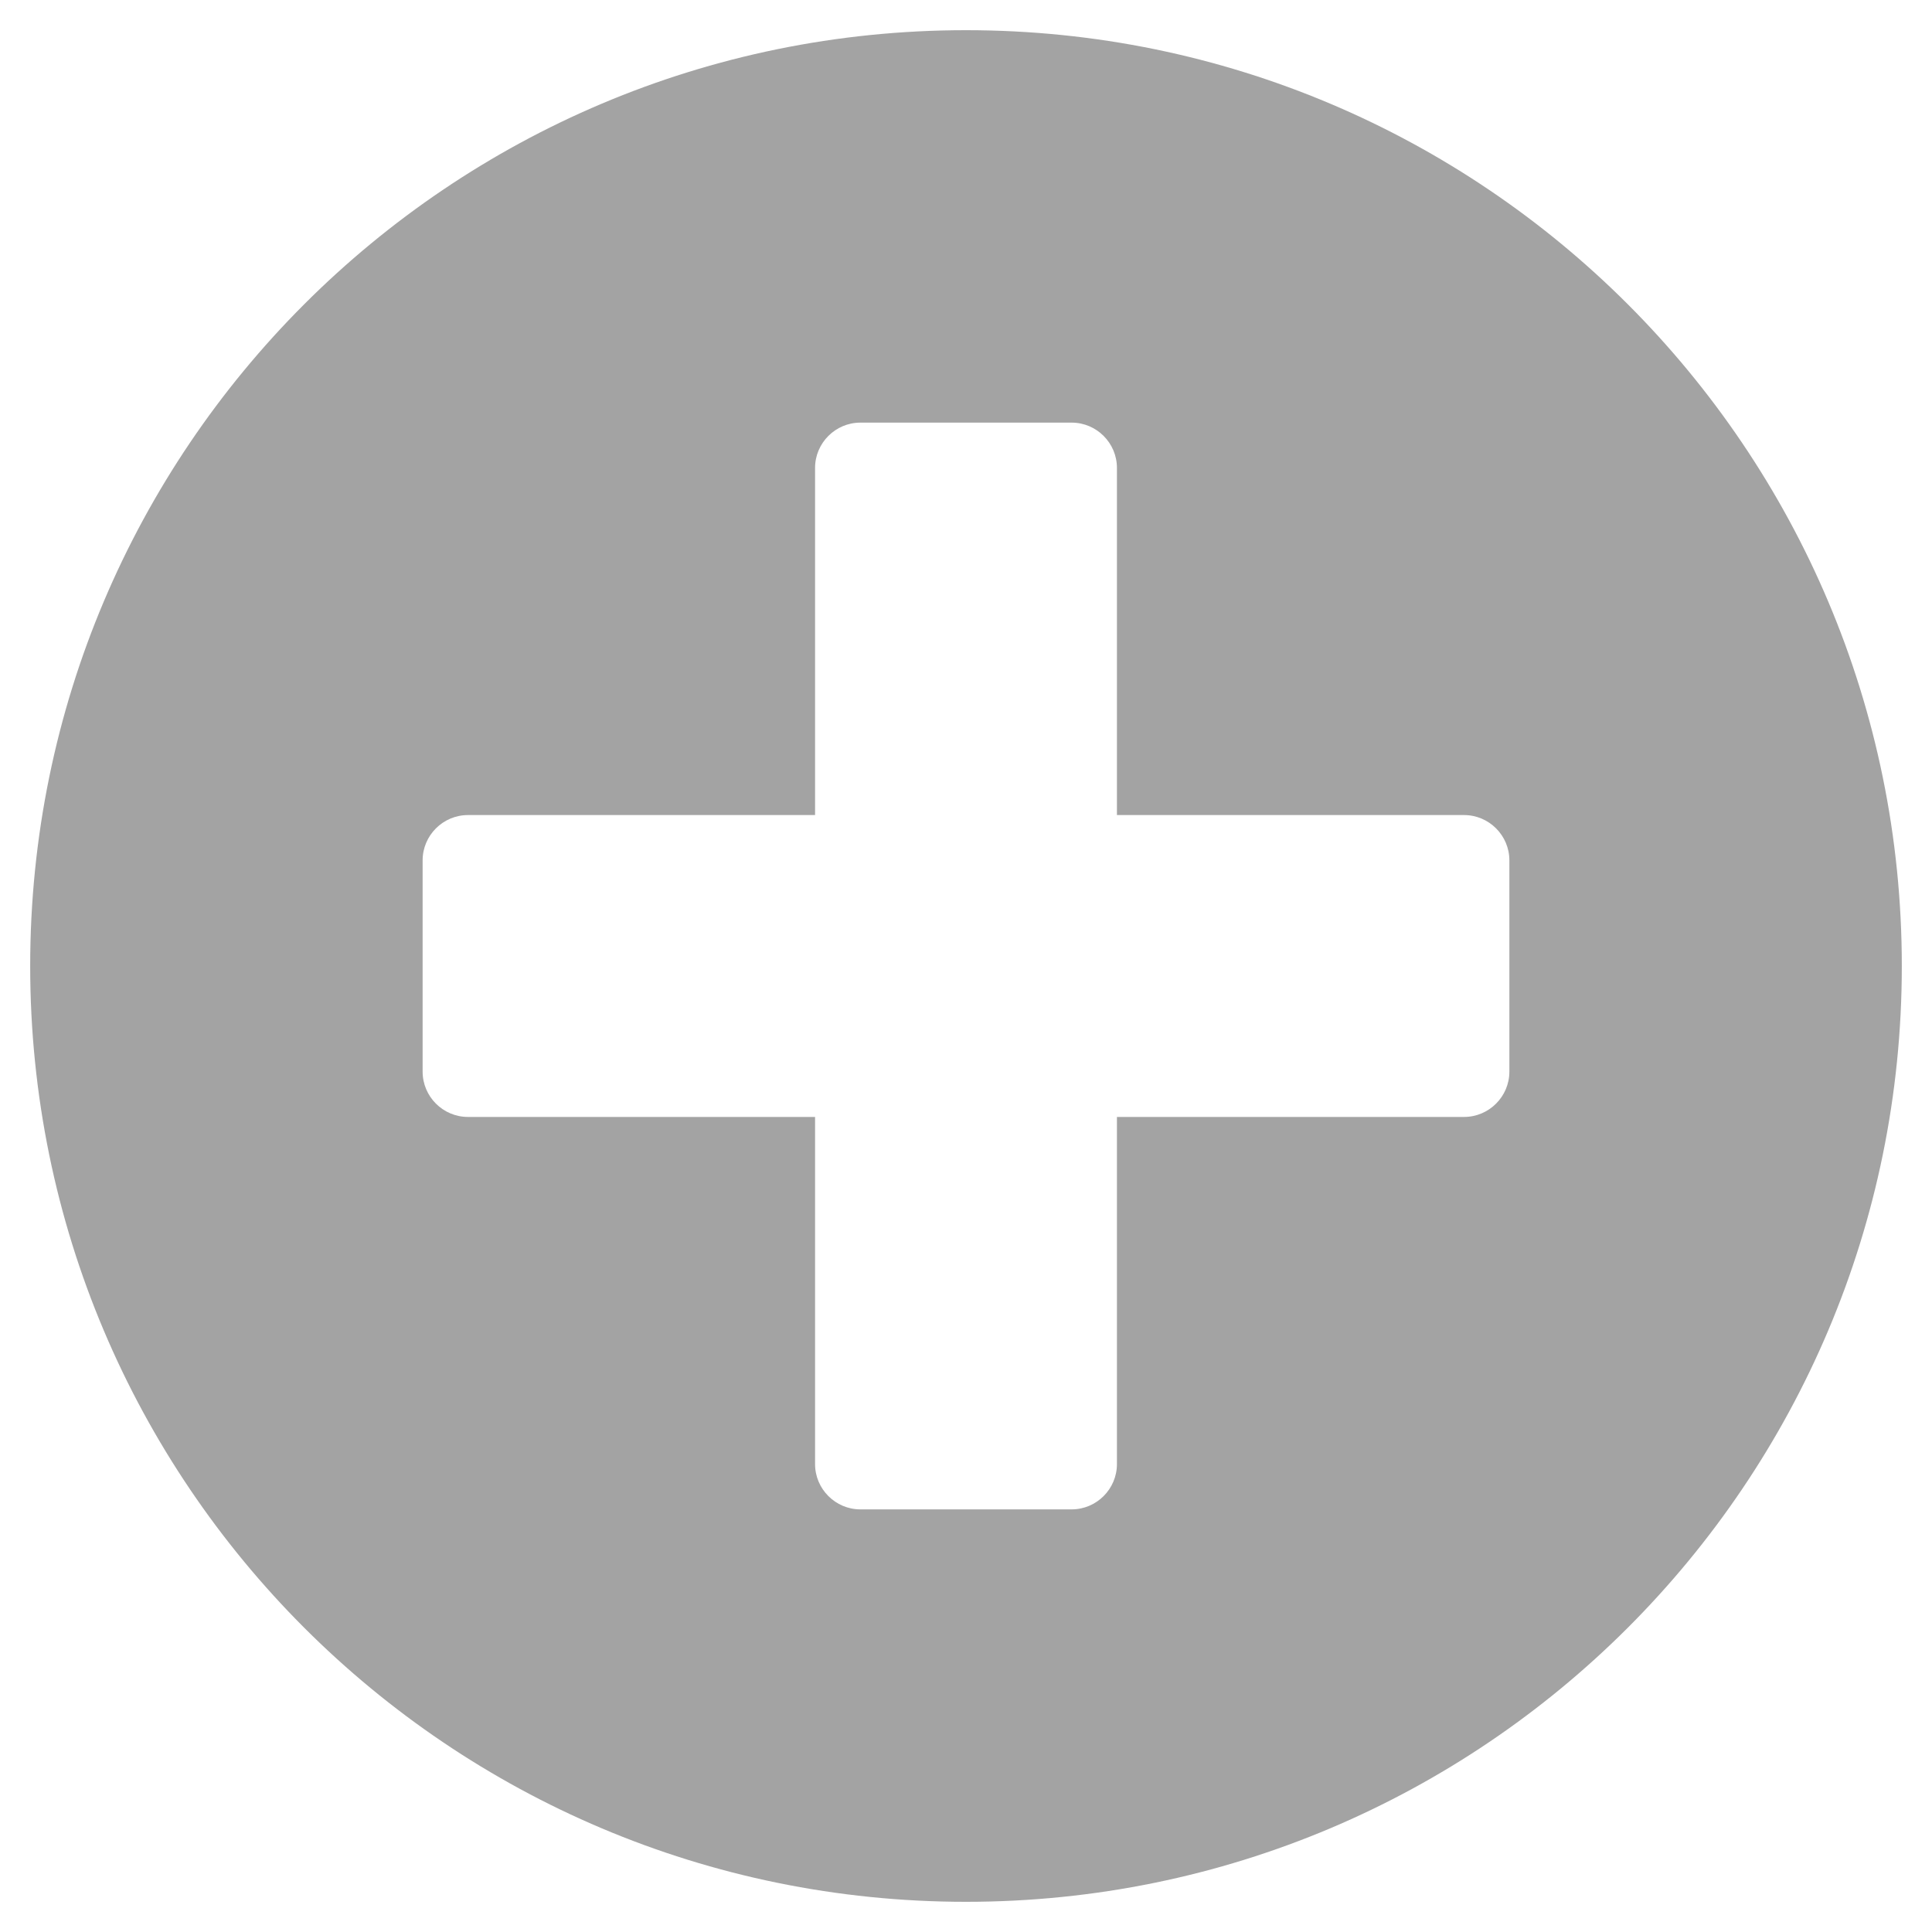
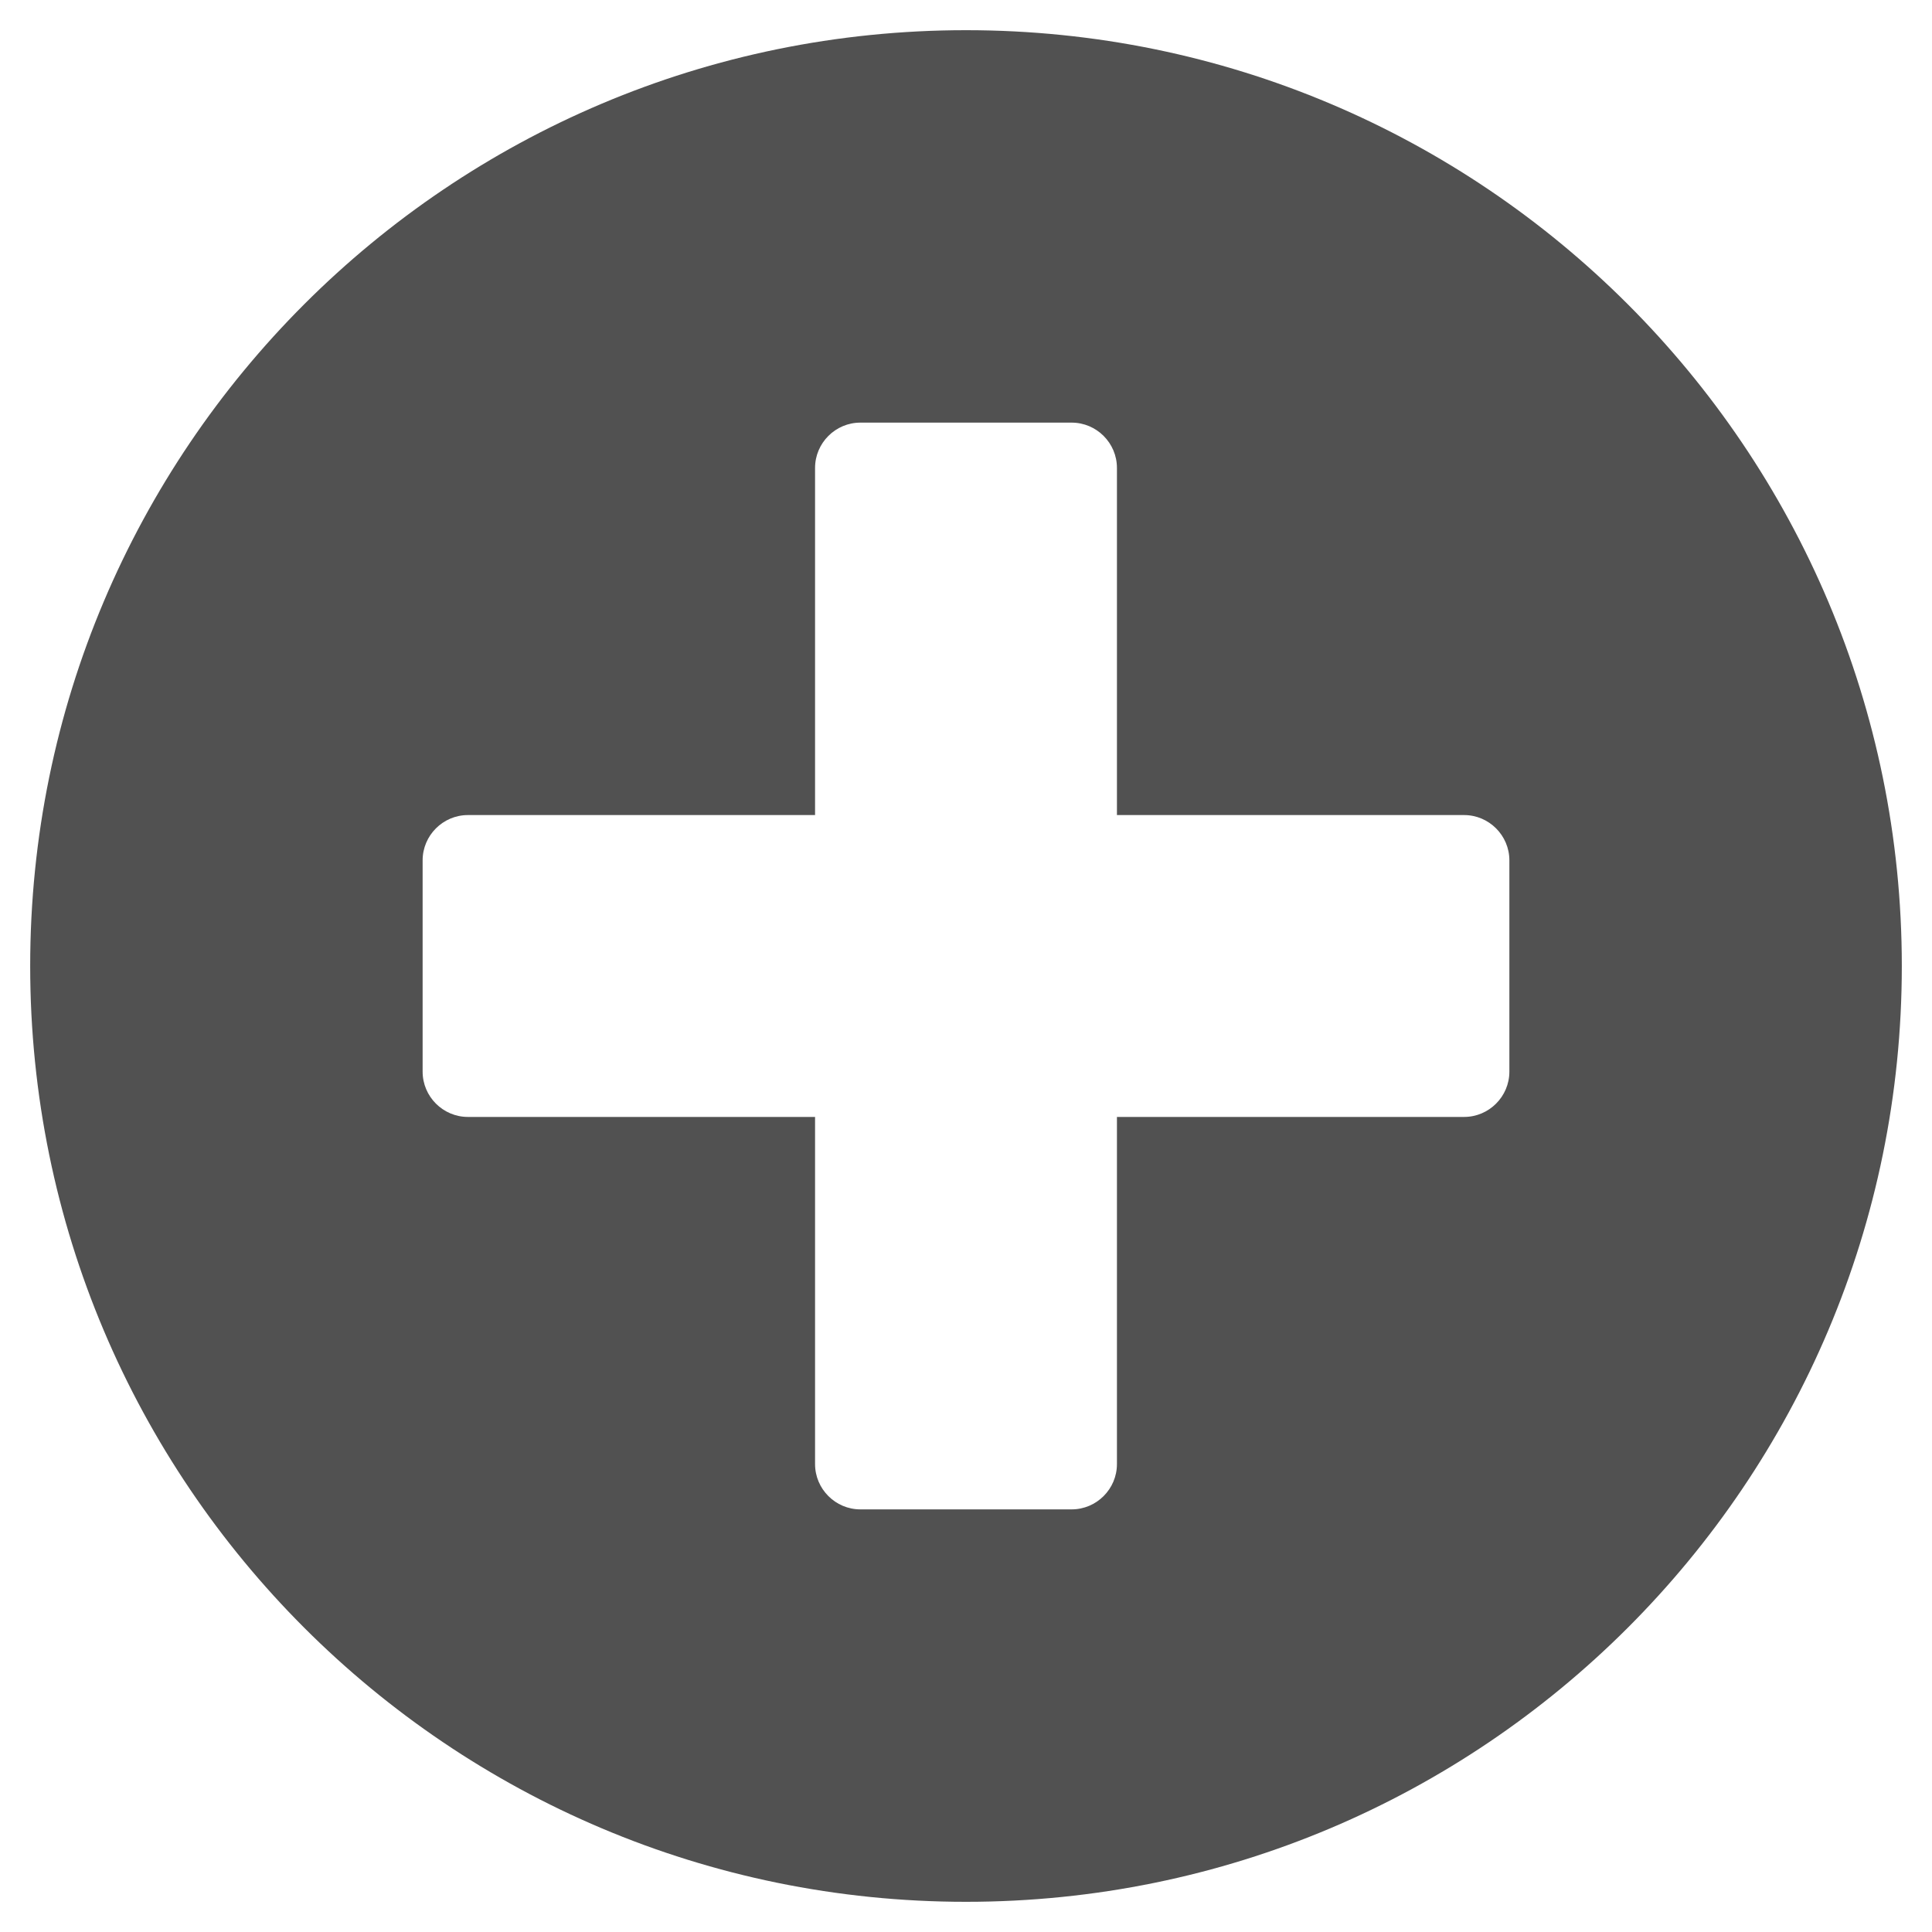
- <svg xmlns="http://www.w3.org/2000/svg" fill="#a3a3a3" viewBox="0 0 512 512">
+ <svg xmlns="http://www.w3.org/2000/svg" fill="#515151" viewBox="0 0 512 512">
  <path d="M256 8C119 8 8 119 8 256s111 248 248 248 248-111 248-248S393 8 256 8zm144 276c0 6.6-5.4 12-12 12h-92v92c0 6.6-5.4 12-12 12h-56c-6.6 0-12-5.4-12-12v-92h-92c-6.6 0-12-5.4-12-12v-56c0-6.6 5.4-12 12-12h92v-92c0-6.6 5.4-12 12-12h56c6.6 0 12 5.4 12 12v92h92c6.6 0 12 5.4 12 12v56z" />
</svg>
